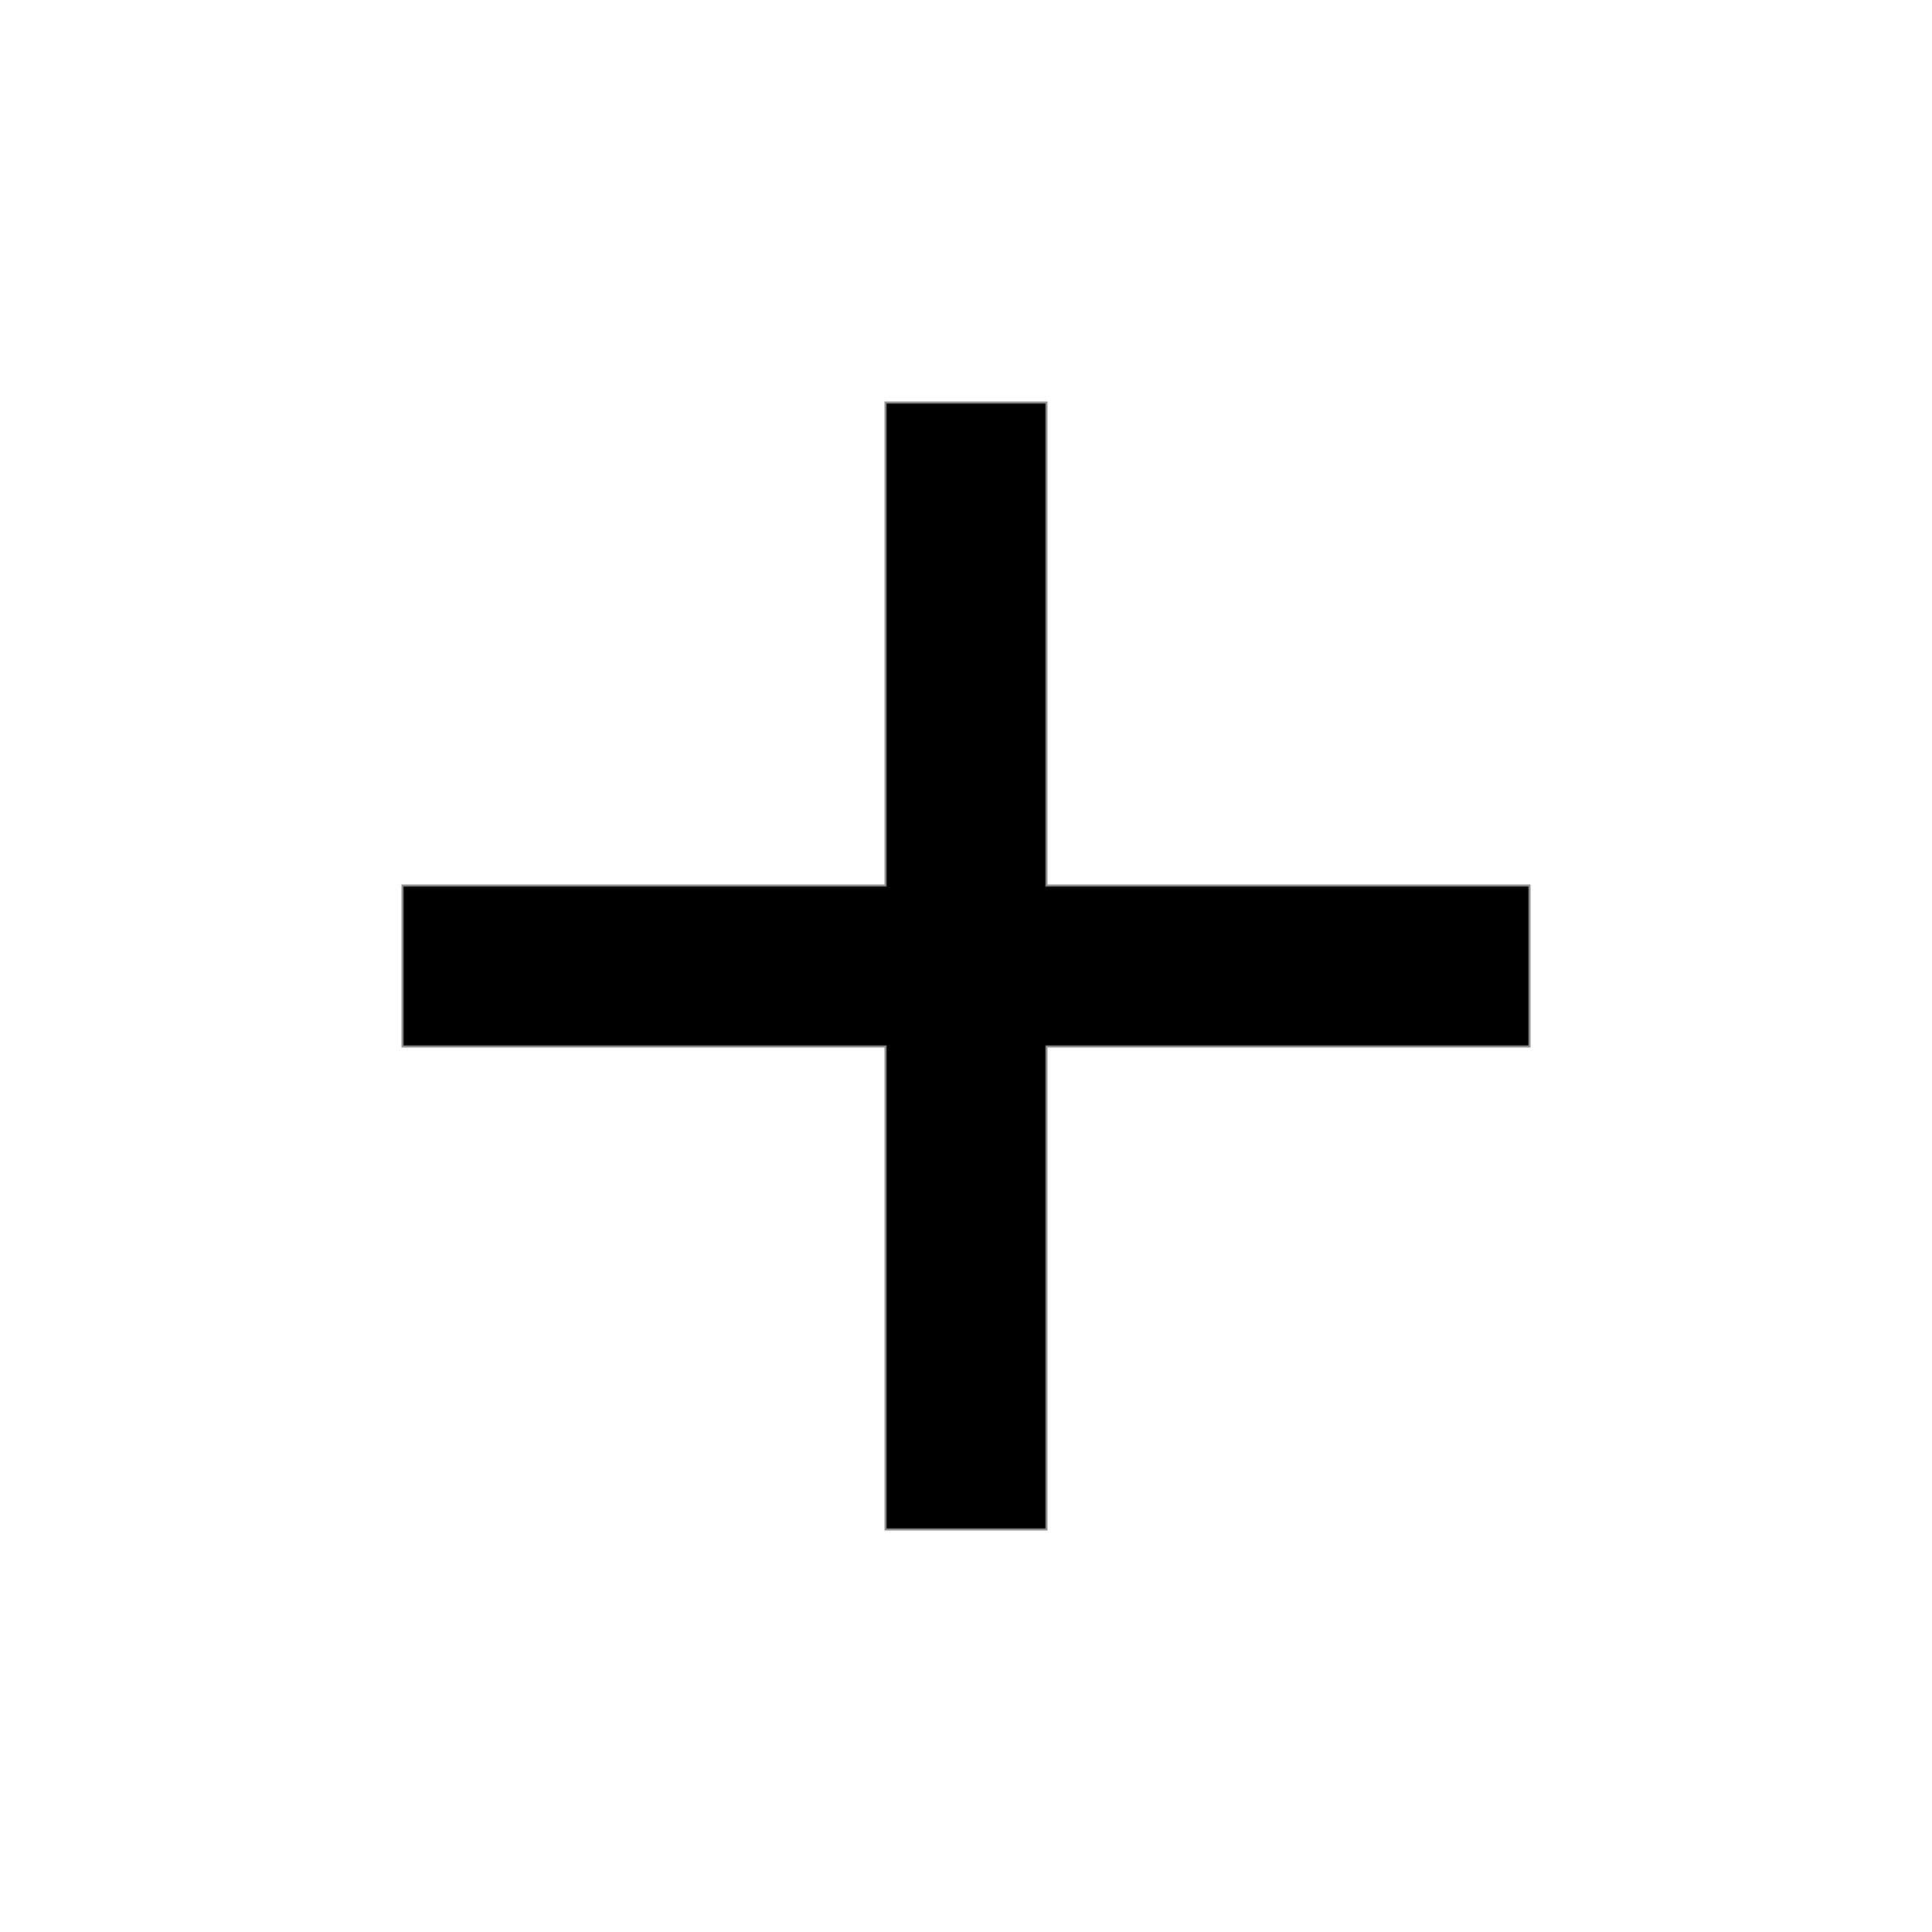
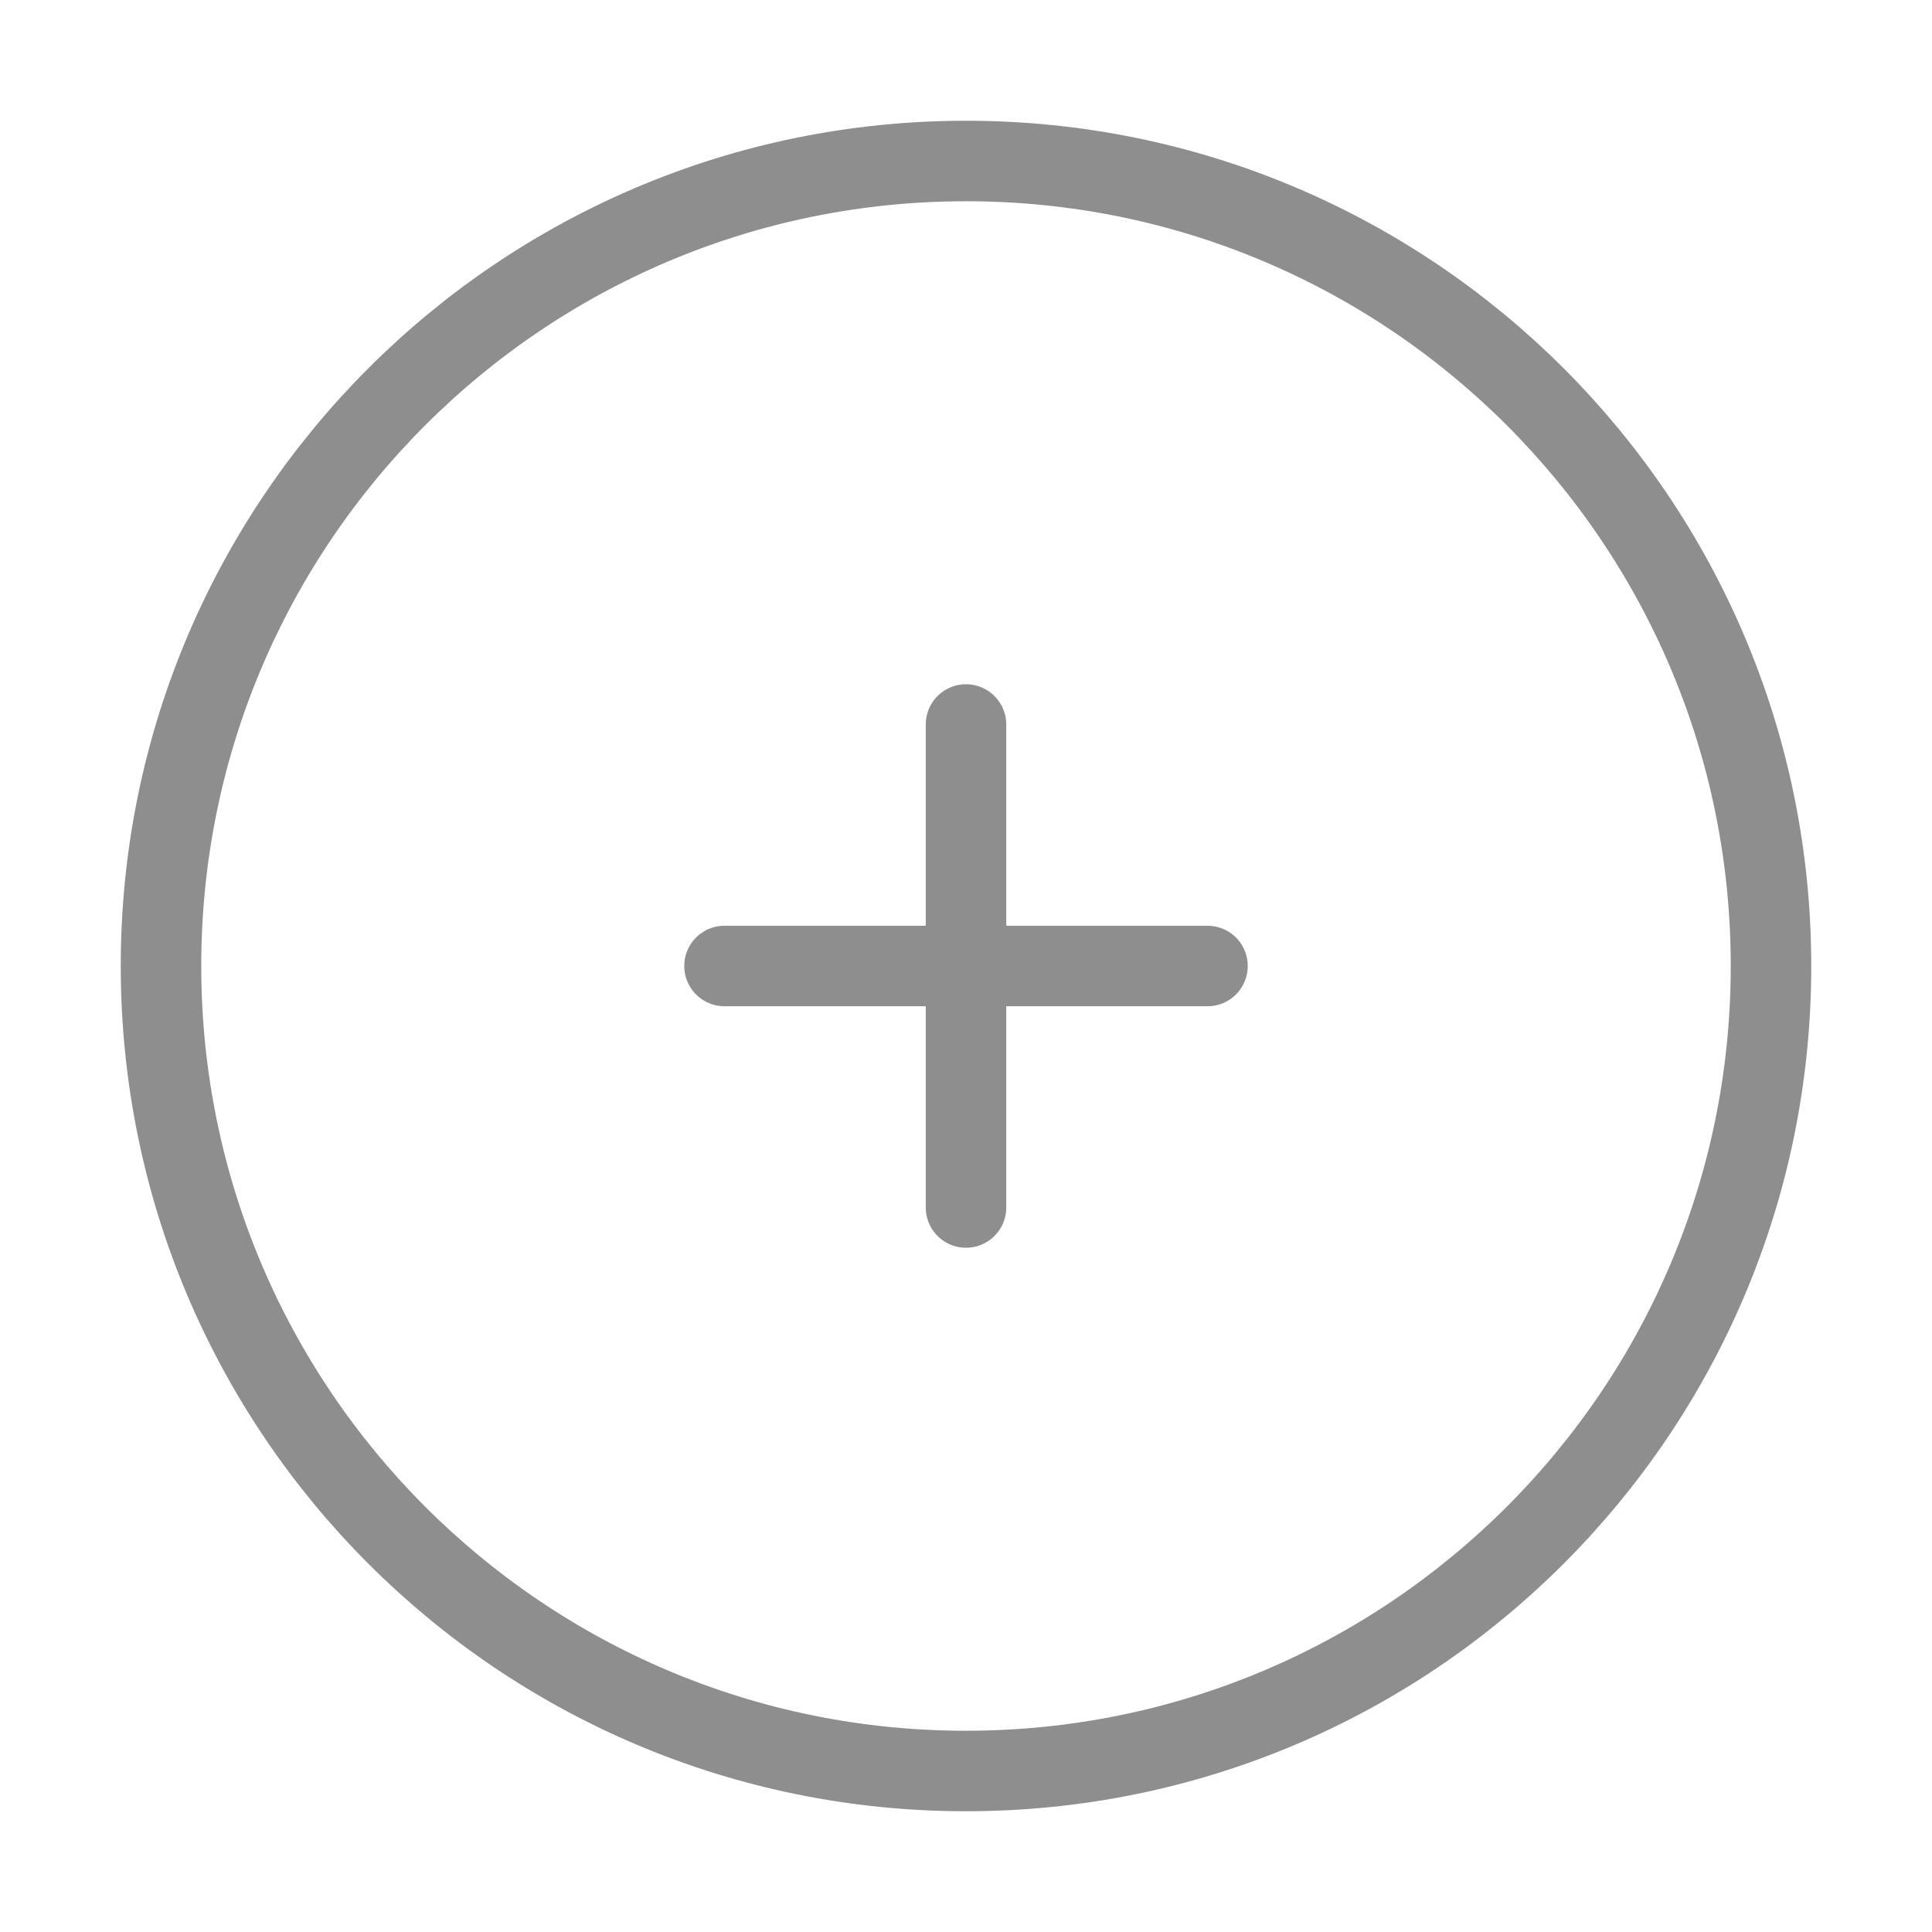
- <svg xmlns="http://www.w3.org/2000/svg" height="24" viewBox="0 -960 960 960" width="24" color="#8f8e8e">
-   <path d="M440-440H200v-80h240v-240h80v240h240v80H520v240h-80v-240Z" stroke="#8f8e8e" />
+ <svg xmlns="http://www.w3.org/2000/svg" width="800px" height="800px" viewBox="0 0 24 24" fill="none">
+   <circle cx="12" cy="12" r="10" stroke="#8f8e8e" stroke-width="1" />
+   <path d="M15 12L12 12M12 12L9 12M12 12L12 9M12 12L12 15" stroke="#8f8e8e" stroke-width="1" stroke-linecap="round" />
</svg>
